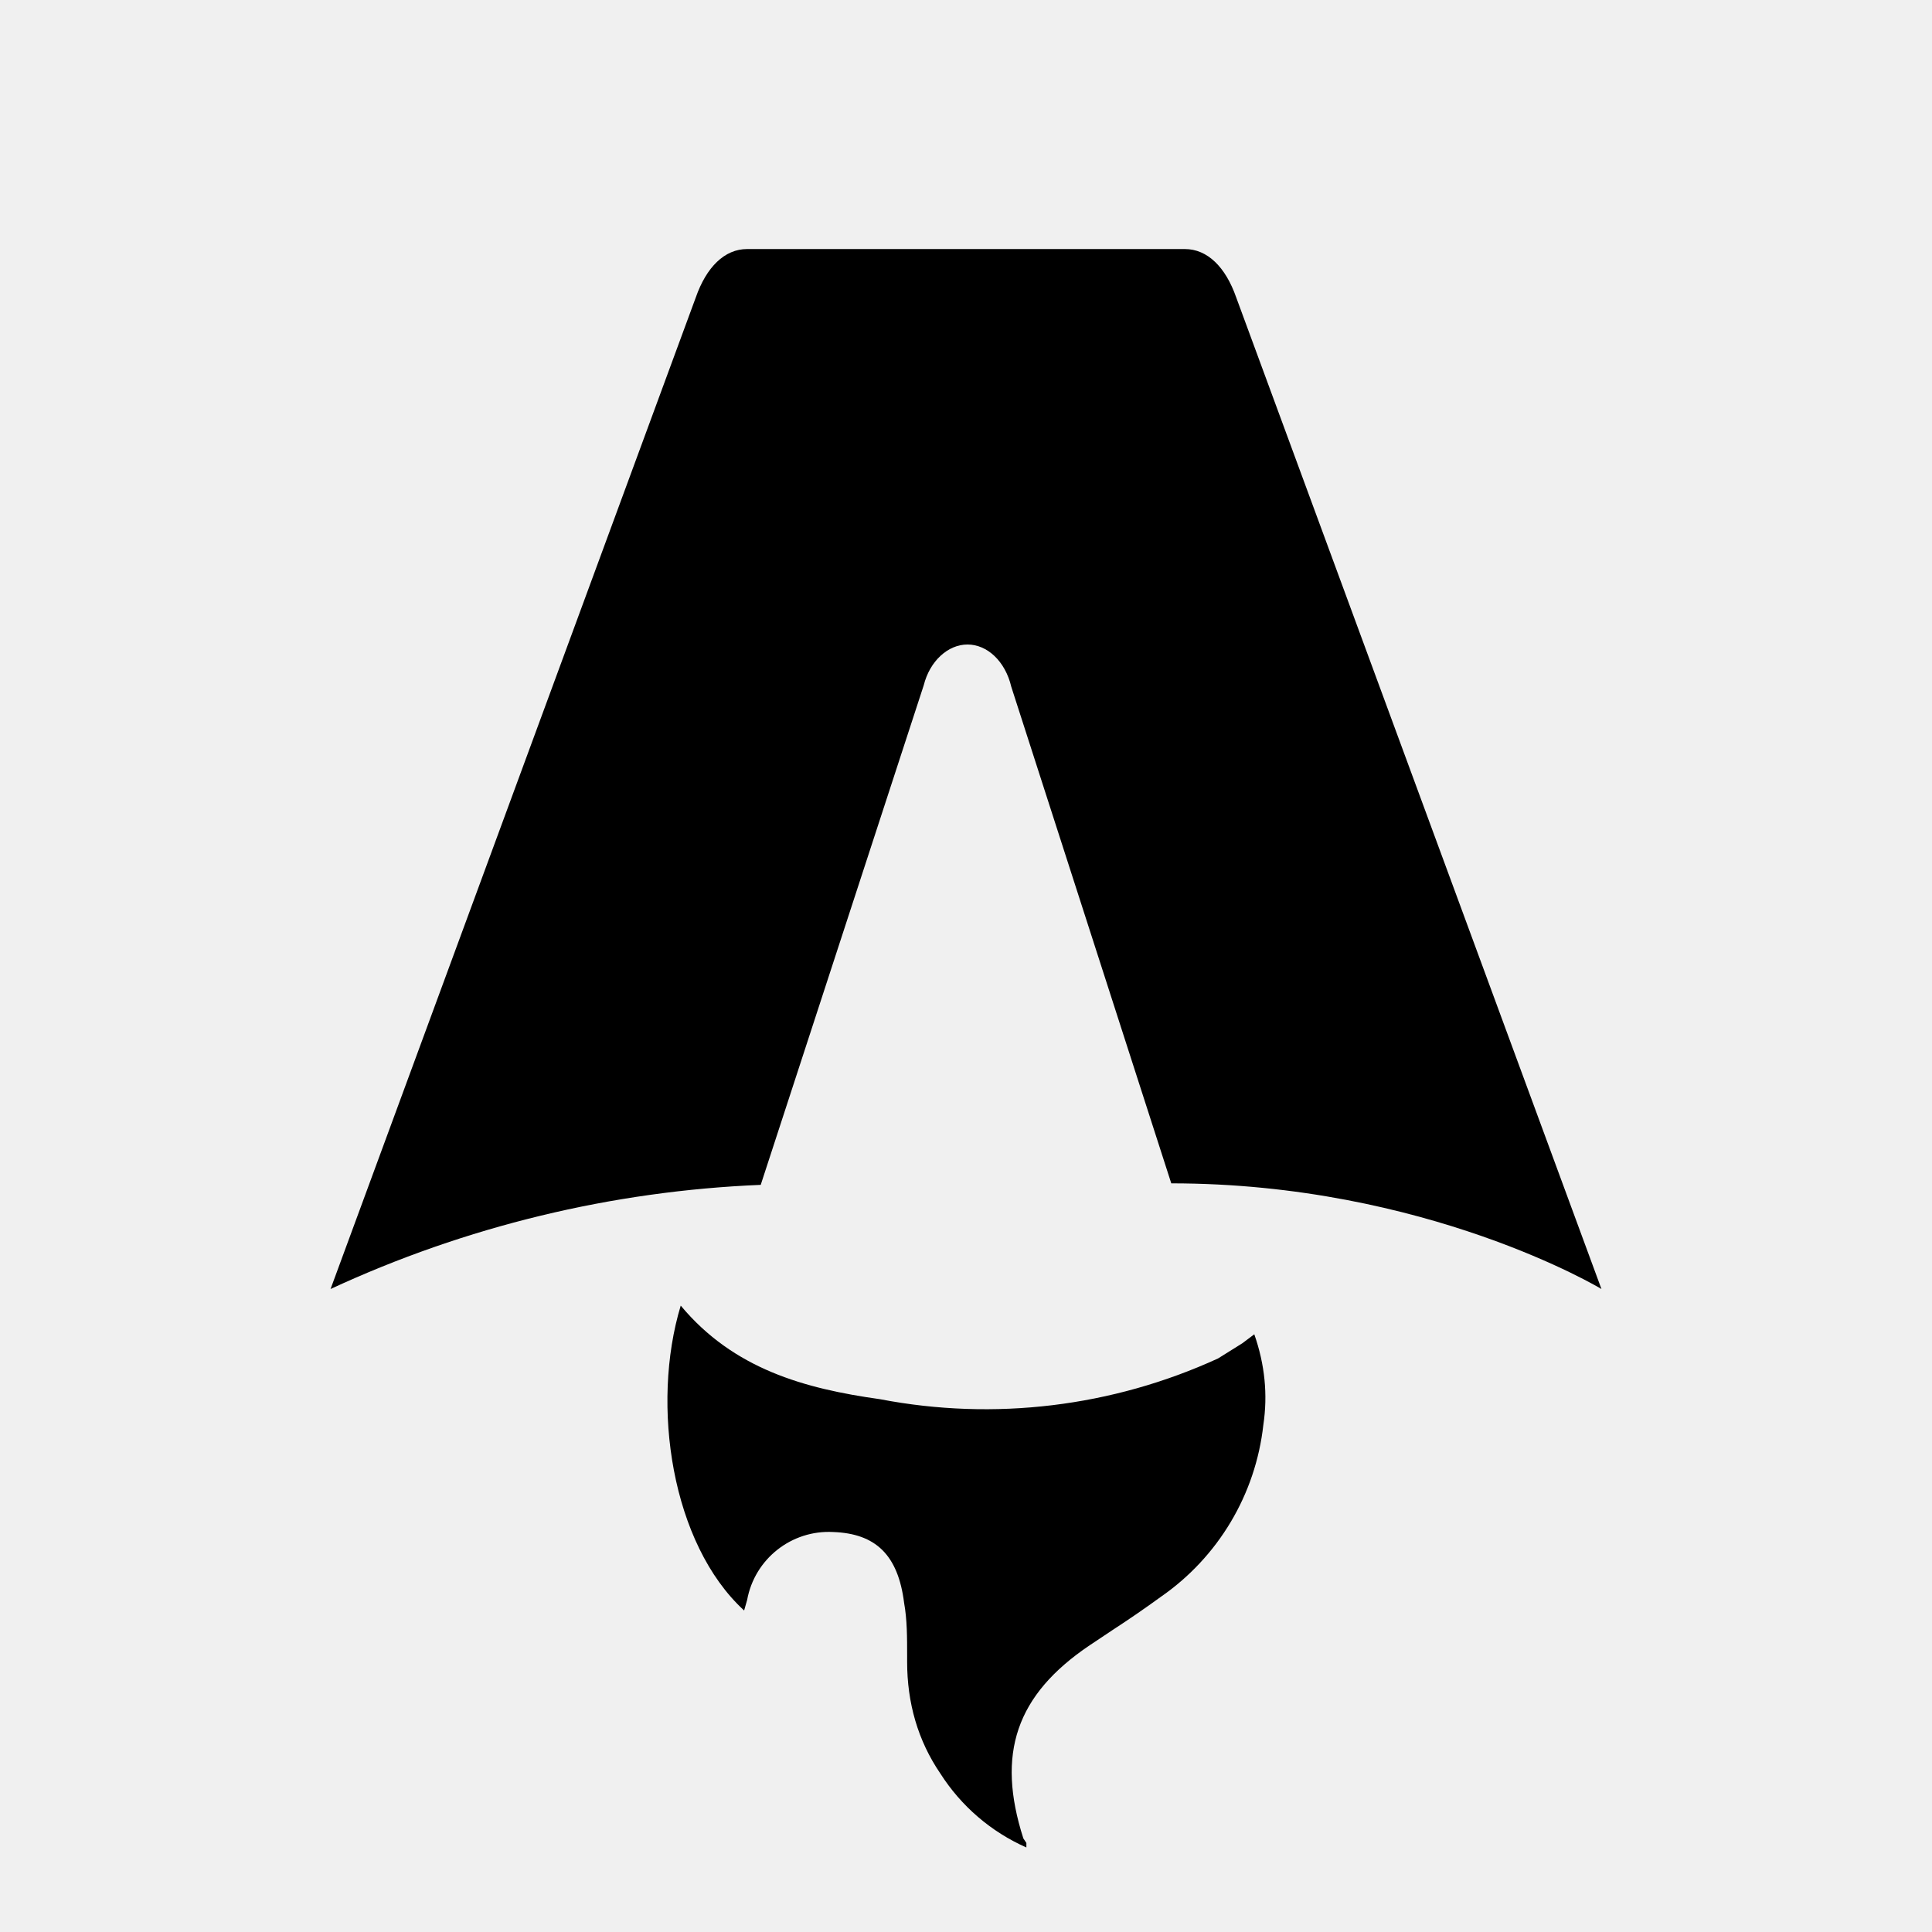
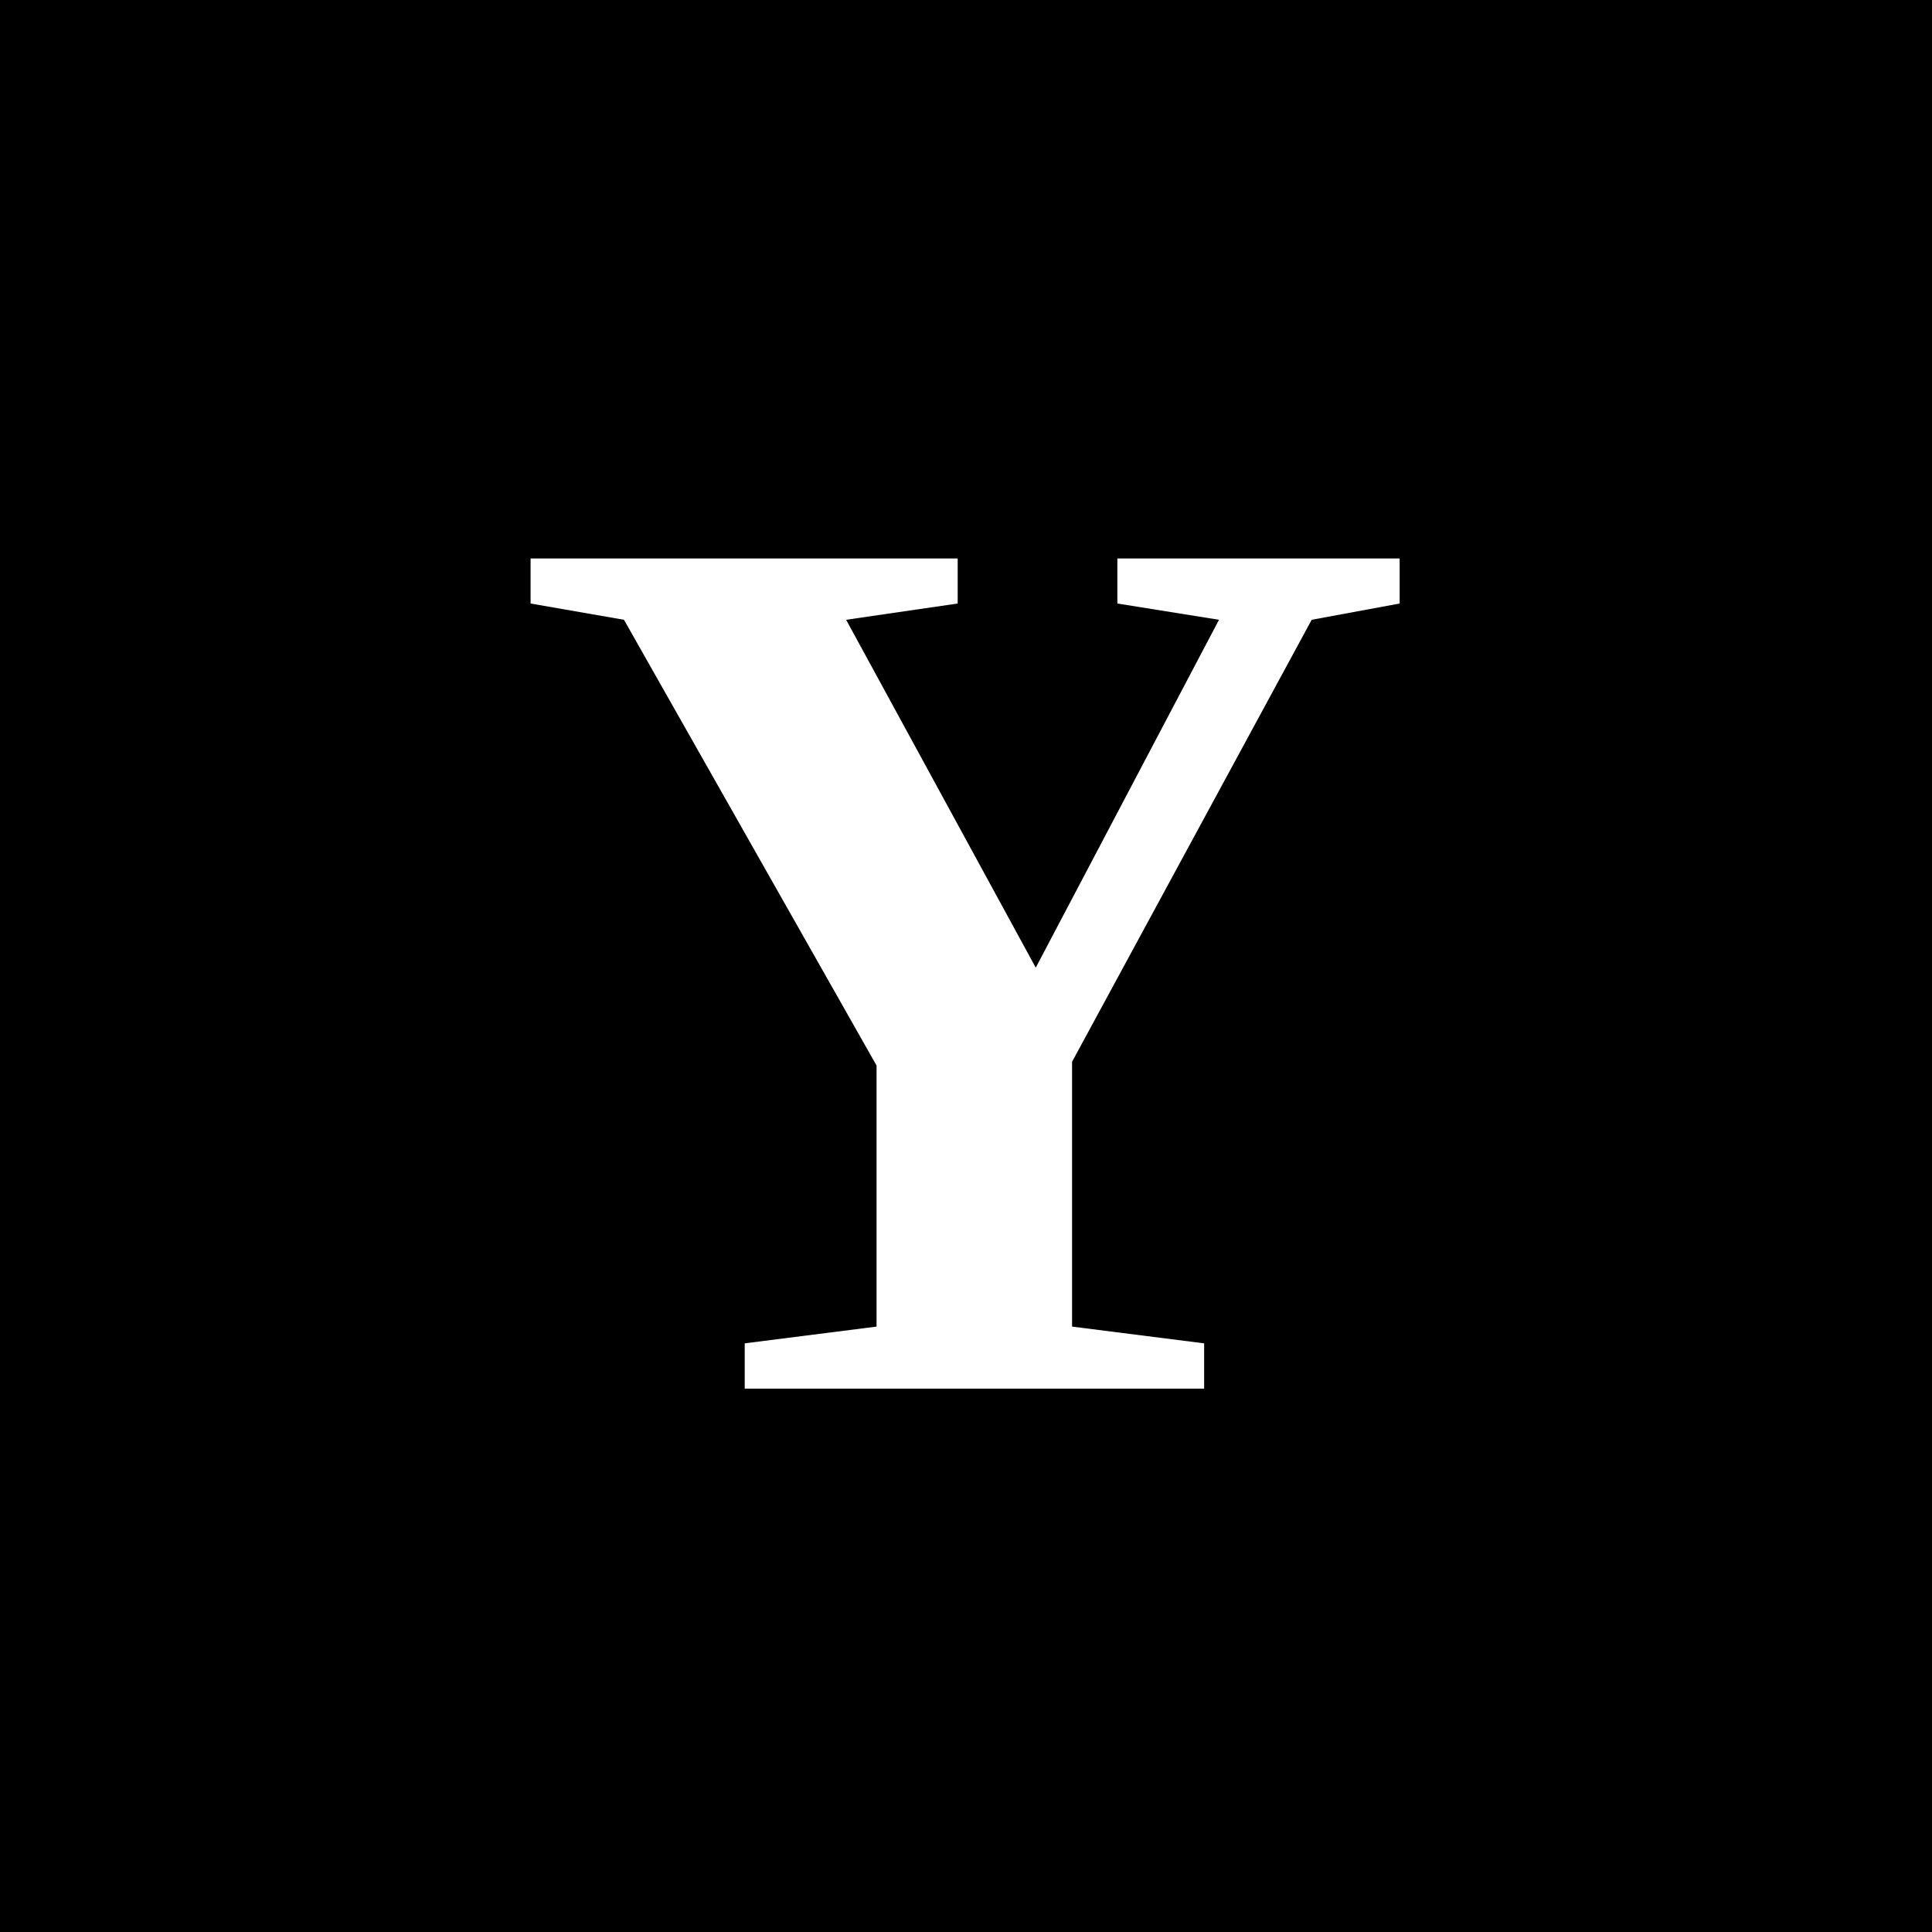
- <svg xmlns="http://www.w3.org/2000/svg" fill="none" viewBox="0 0 128 128">
-   <path d="M50.4 78.5a75.1 75.1 0 0 0-28.5 6.9l24.2-65.7c.7-2 1.9-3.2 3.4-3.2h29c1.5 0 2.7 1.2 3.4 3.2l24.2 65.7s-11.6-7-28.5-7L67 45.5c-.4-1.7-1.6-2.8-2.9-2.8-1.3 0-2.5 1.1-2.9 2.7L50.4 78.5Zm-1.1 28.2Zm-4.2-20.2c-2 6.6-.6 15.8 4.2 20.2a17.5 17.5 0 0 1 .2-.7 5.5 5.5 0 0 1 5.7-4.5c2.8.1 4.3 1.5 4.7 4.7.2 1.1.2 2.3.2 3.5v.4c0 2.7.7 5.2 2.2 7.4a13 13 0 0 0 5.7 4.9v-.3l-.2-.3c-1.8-5.6-.5-9.5 4.4-12.8l1.5-1a73 73 0 0 0 3.2-2.2 16 16 0 0 0 6.8-11.4c.3-2 .1-4-.6-6l-.8.6-1.6 1a37 37 0 0 1-22.4 2.7c-5-.7-9.7-2-13.2-6.2Z" />
+ <svg xmlns="http://www.w3.org/2000/svg" viewBox="0 0 128 128">
+   <rect class="bg" x="0" y="0" width="128" height="128" />
+   <text class="fg" x="64" y="92" text-anchor="middle" font-family="Georgia, 'Times New Roman', serif" font-weight="700" font-size="84">Y</text>
  <style>
-         path { fill: #000; }
+         .bg { fill: #000; }
+         .fg { fill: #fff; }
        @media (prefers-color-scheme: dark) {
-             path { fill: #FFF; }
+             .bg { fill: #fff; }
+             .fg { fill: #000; }
        }
    </style>
</svg>
